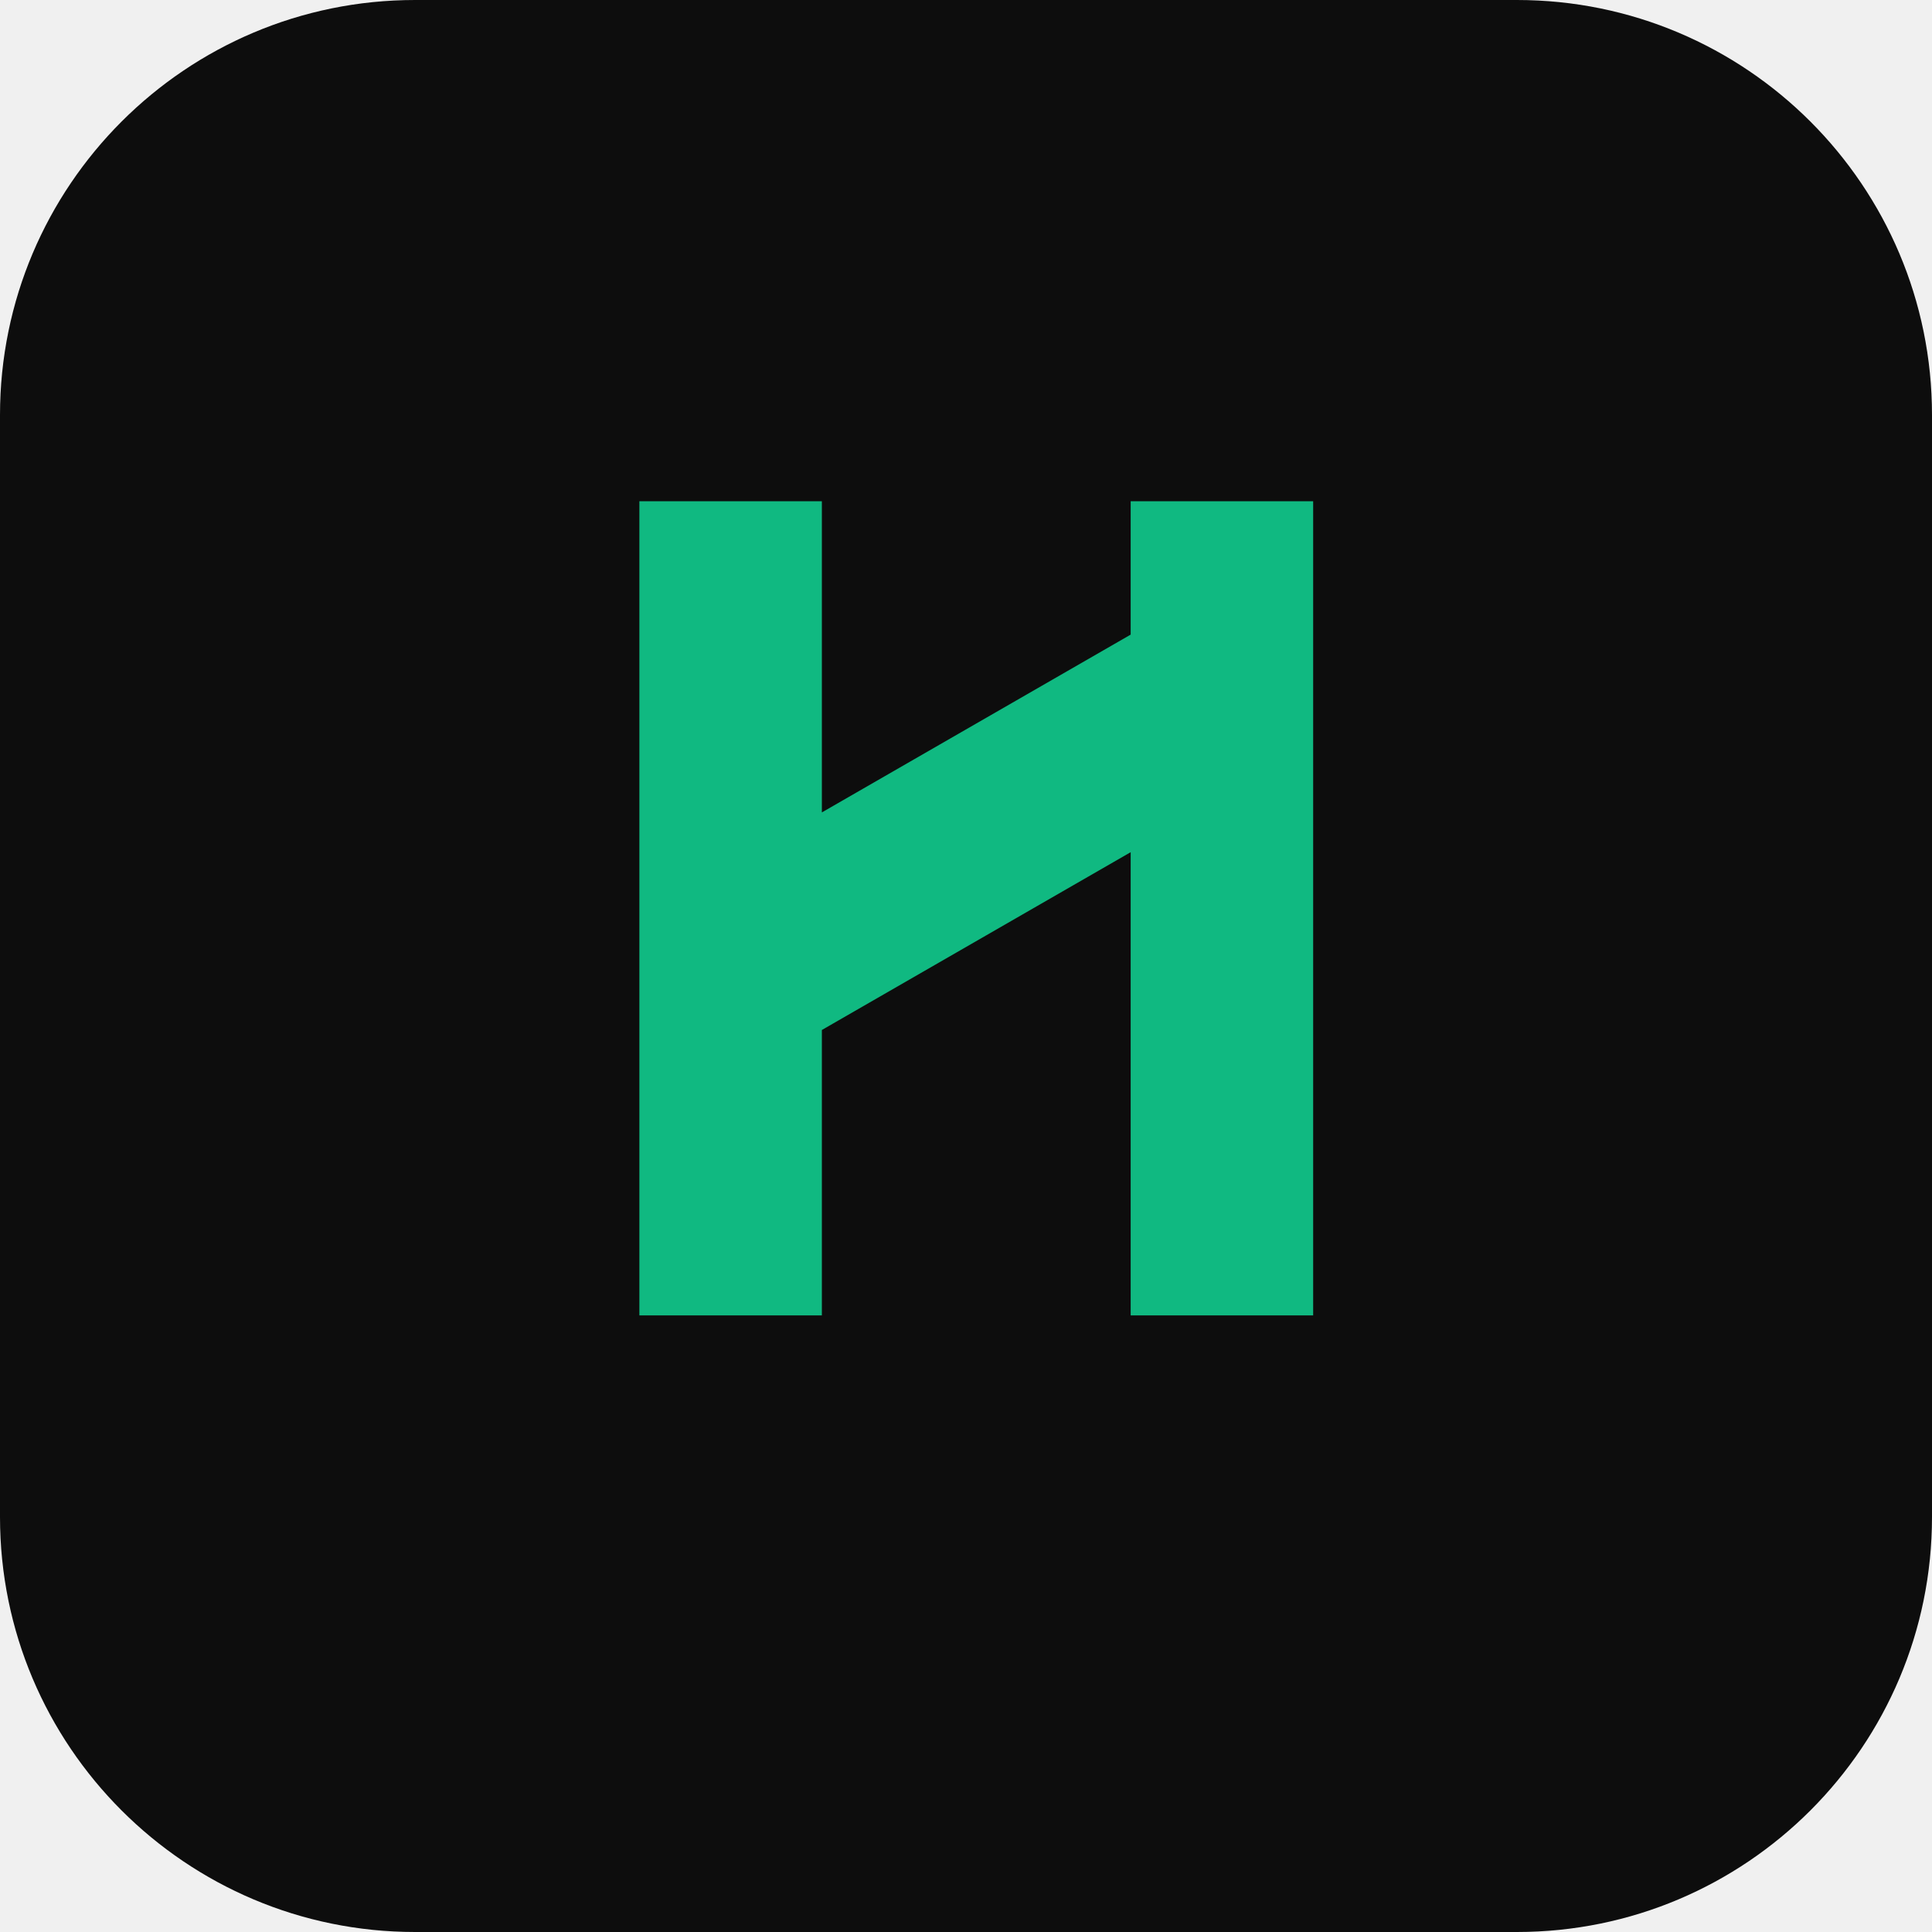
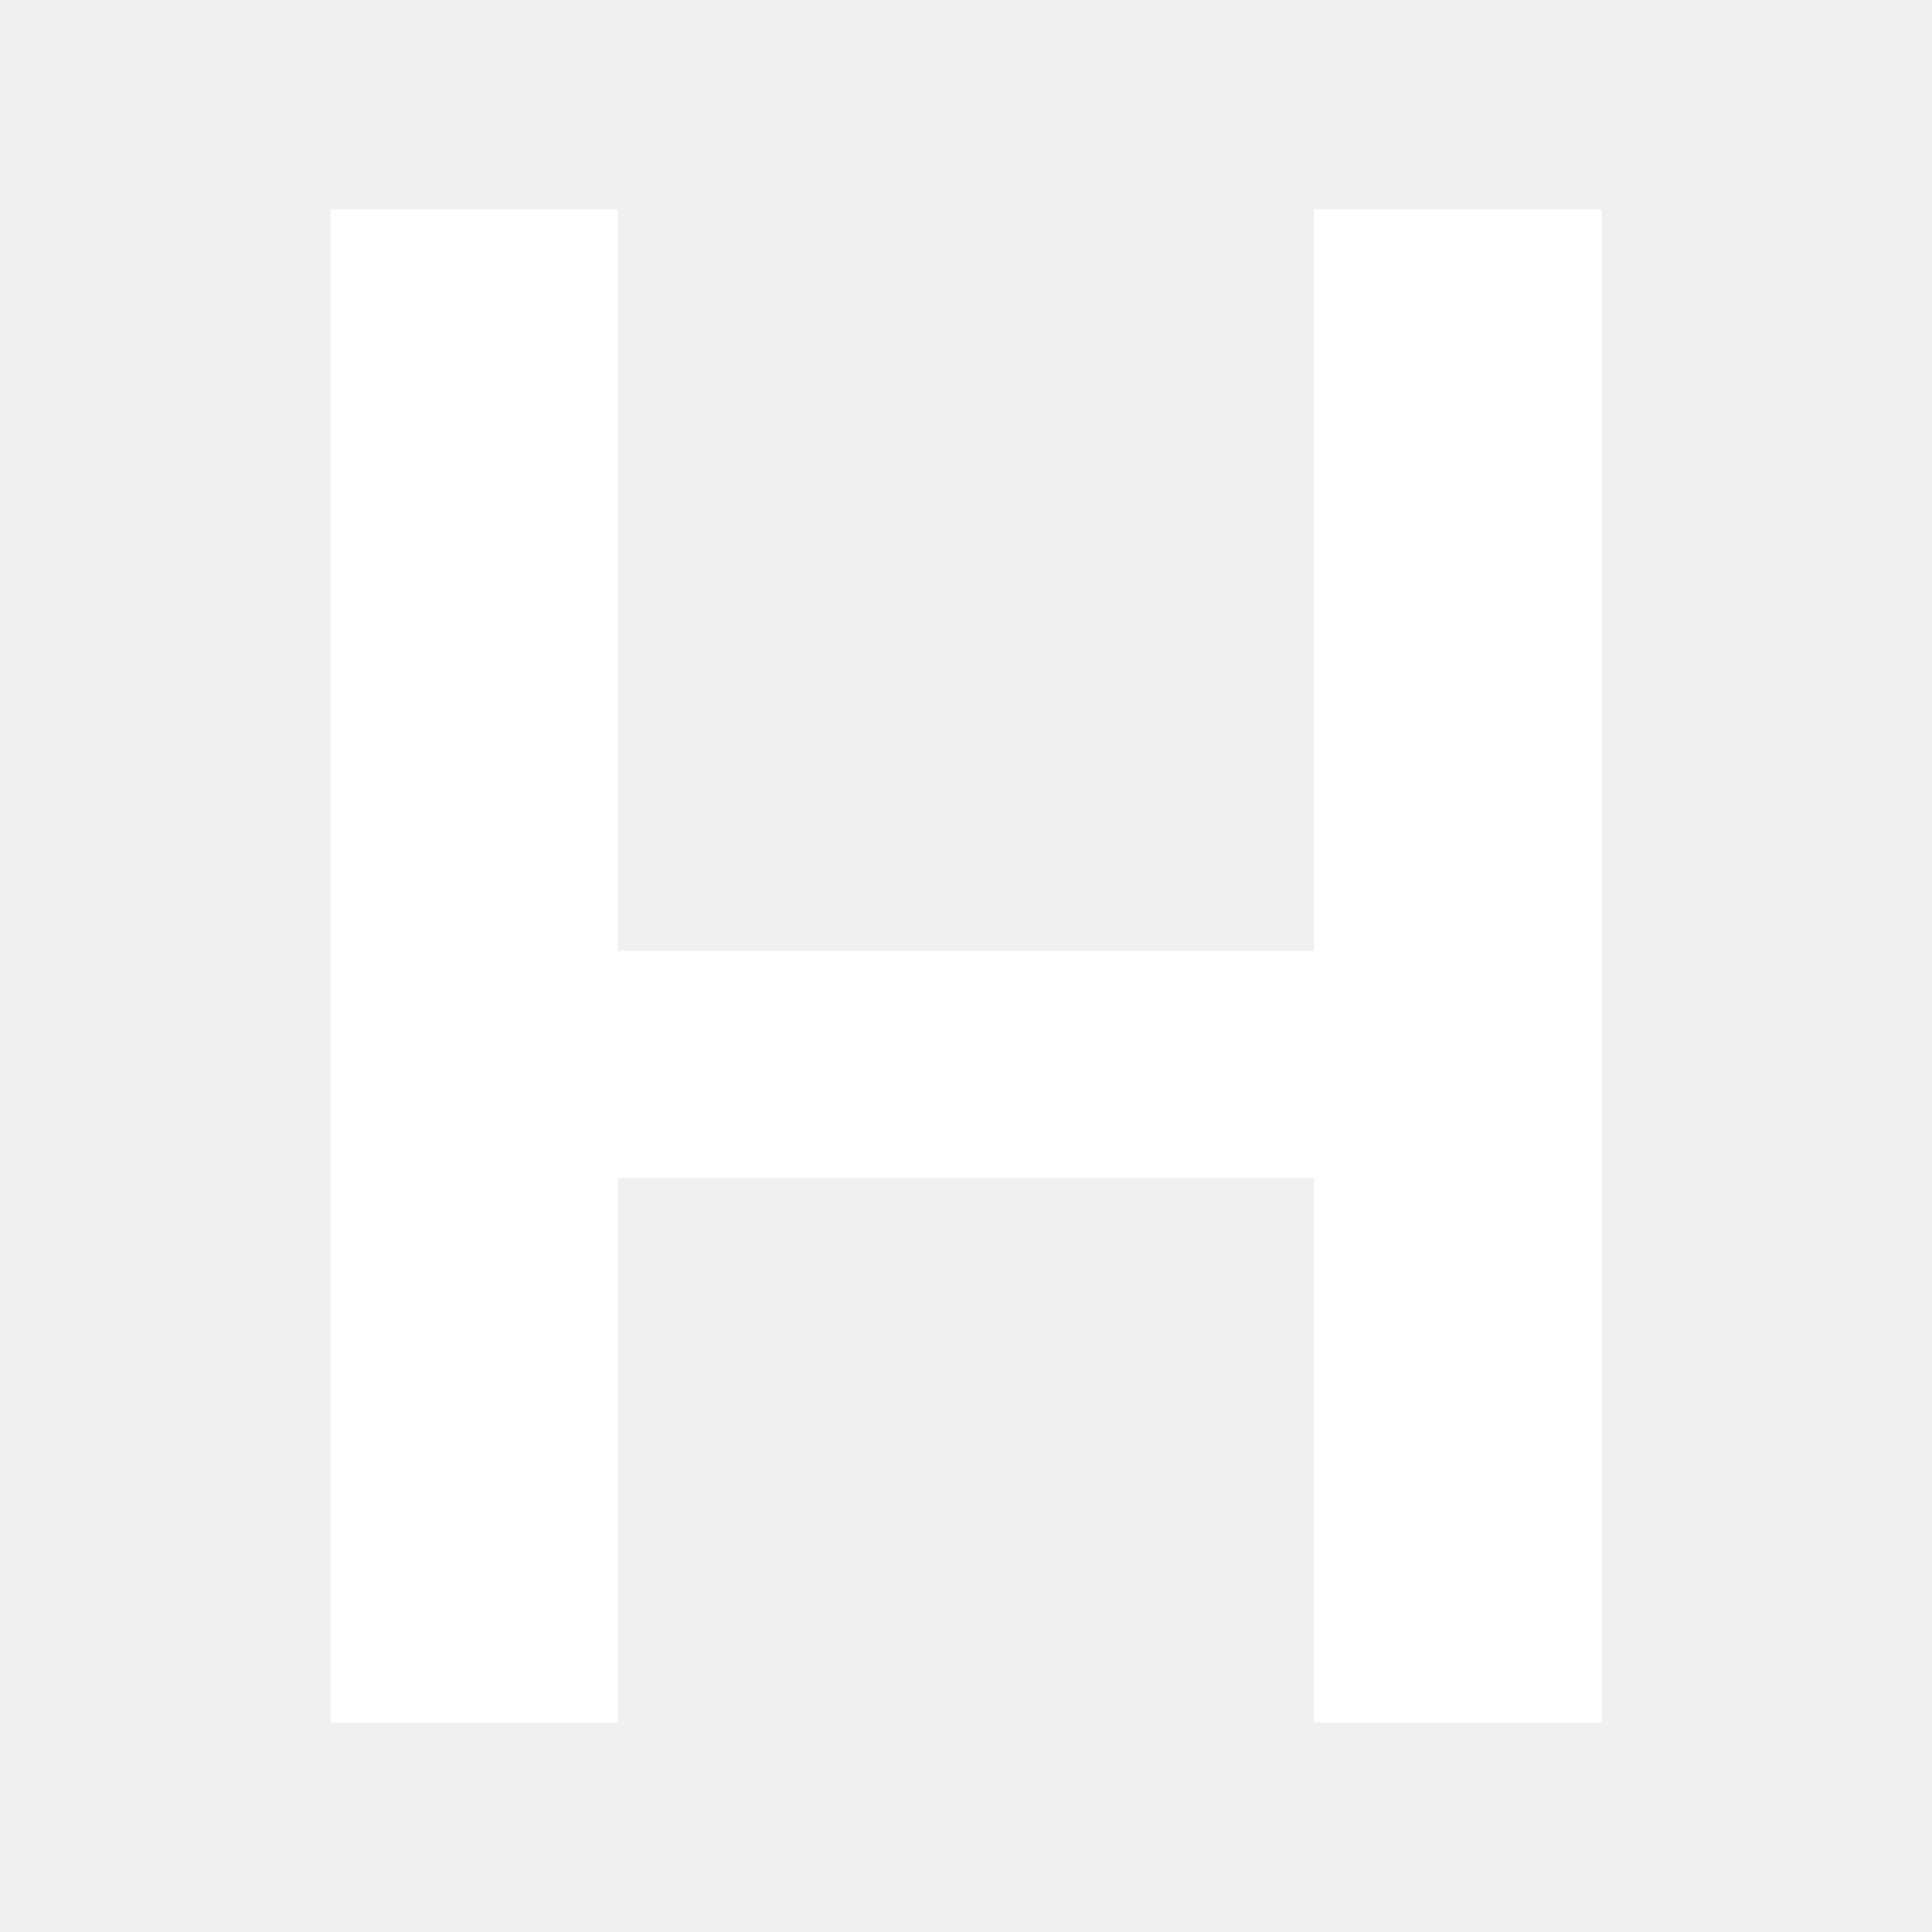
- <svg xmlns="http://www.w3.org/2000/svg" viewBox="0 0 512 512">
-   <rect width="512" height="512" rx="110" fill="#0D0D0D" />
-   <g transform="translate(100 82) scale(.62)">
-     <path d="M112 82h78v133l132-76V82h78v348h-78V232L190 308v122h-78V82z" fill="#10B981" />
-   </g>
+ <svg xmlns="http://www.w3.org/2000/svg" width="600" height="600" viewBox="0 0 600 600">
+   <rect x="102.6" y="65.0" width="89.3" height="470.0" rx="0" fill="#FFFFFF" />
+   <rect x="408.1" y="65.0" width="89.3" height="470.0" rx="0" fill="#FFFFFF" />
+   <rect x="191.9" y="295.3" width="216.2" height="70.5" rx="0" fill="#FFFFFF" />
</svg>
